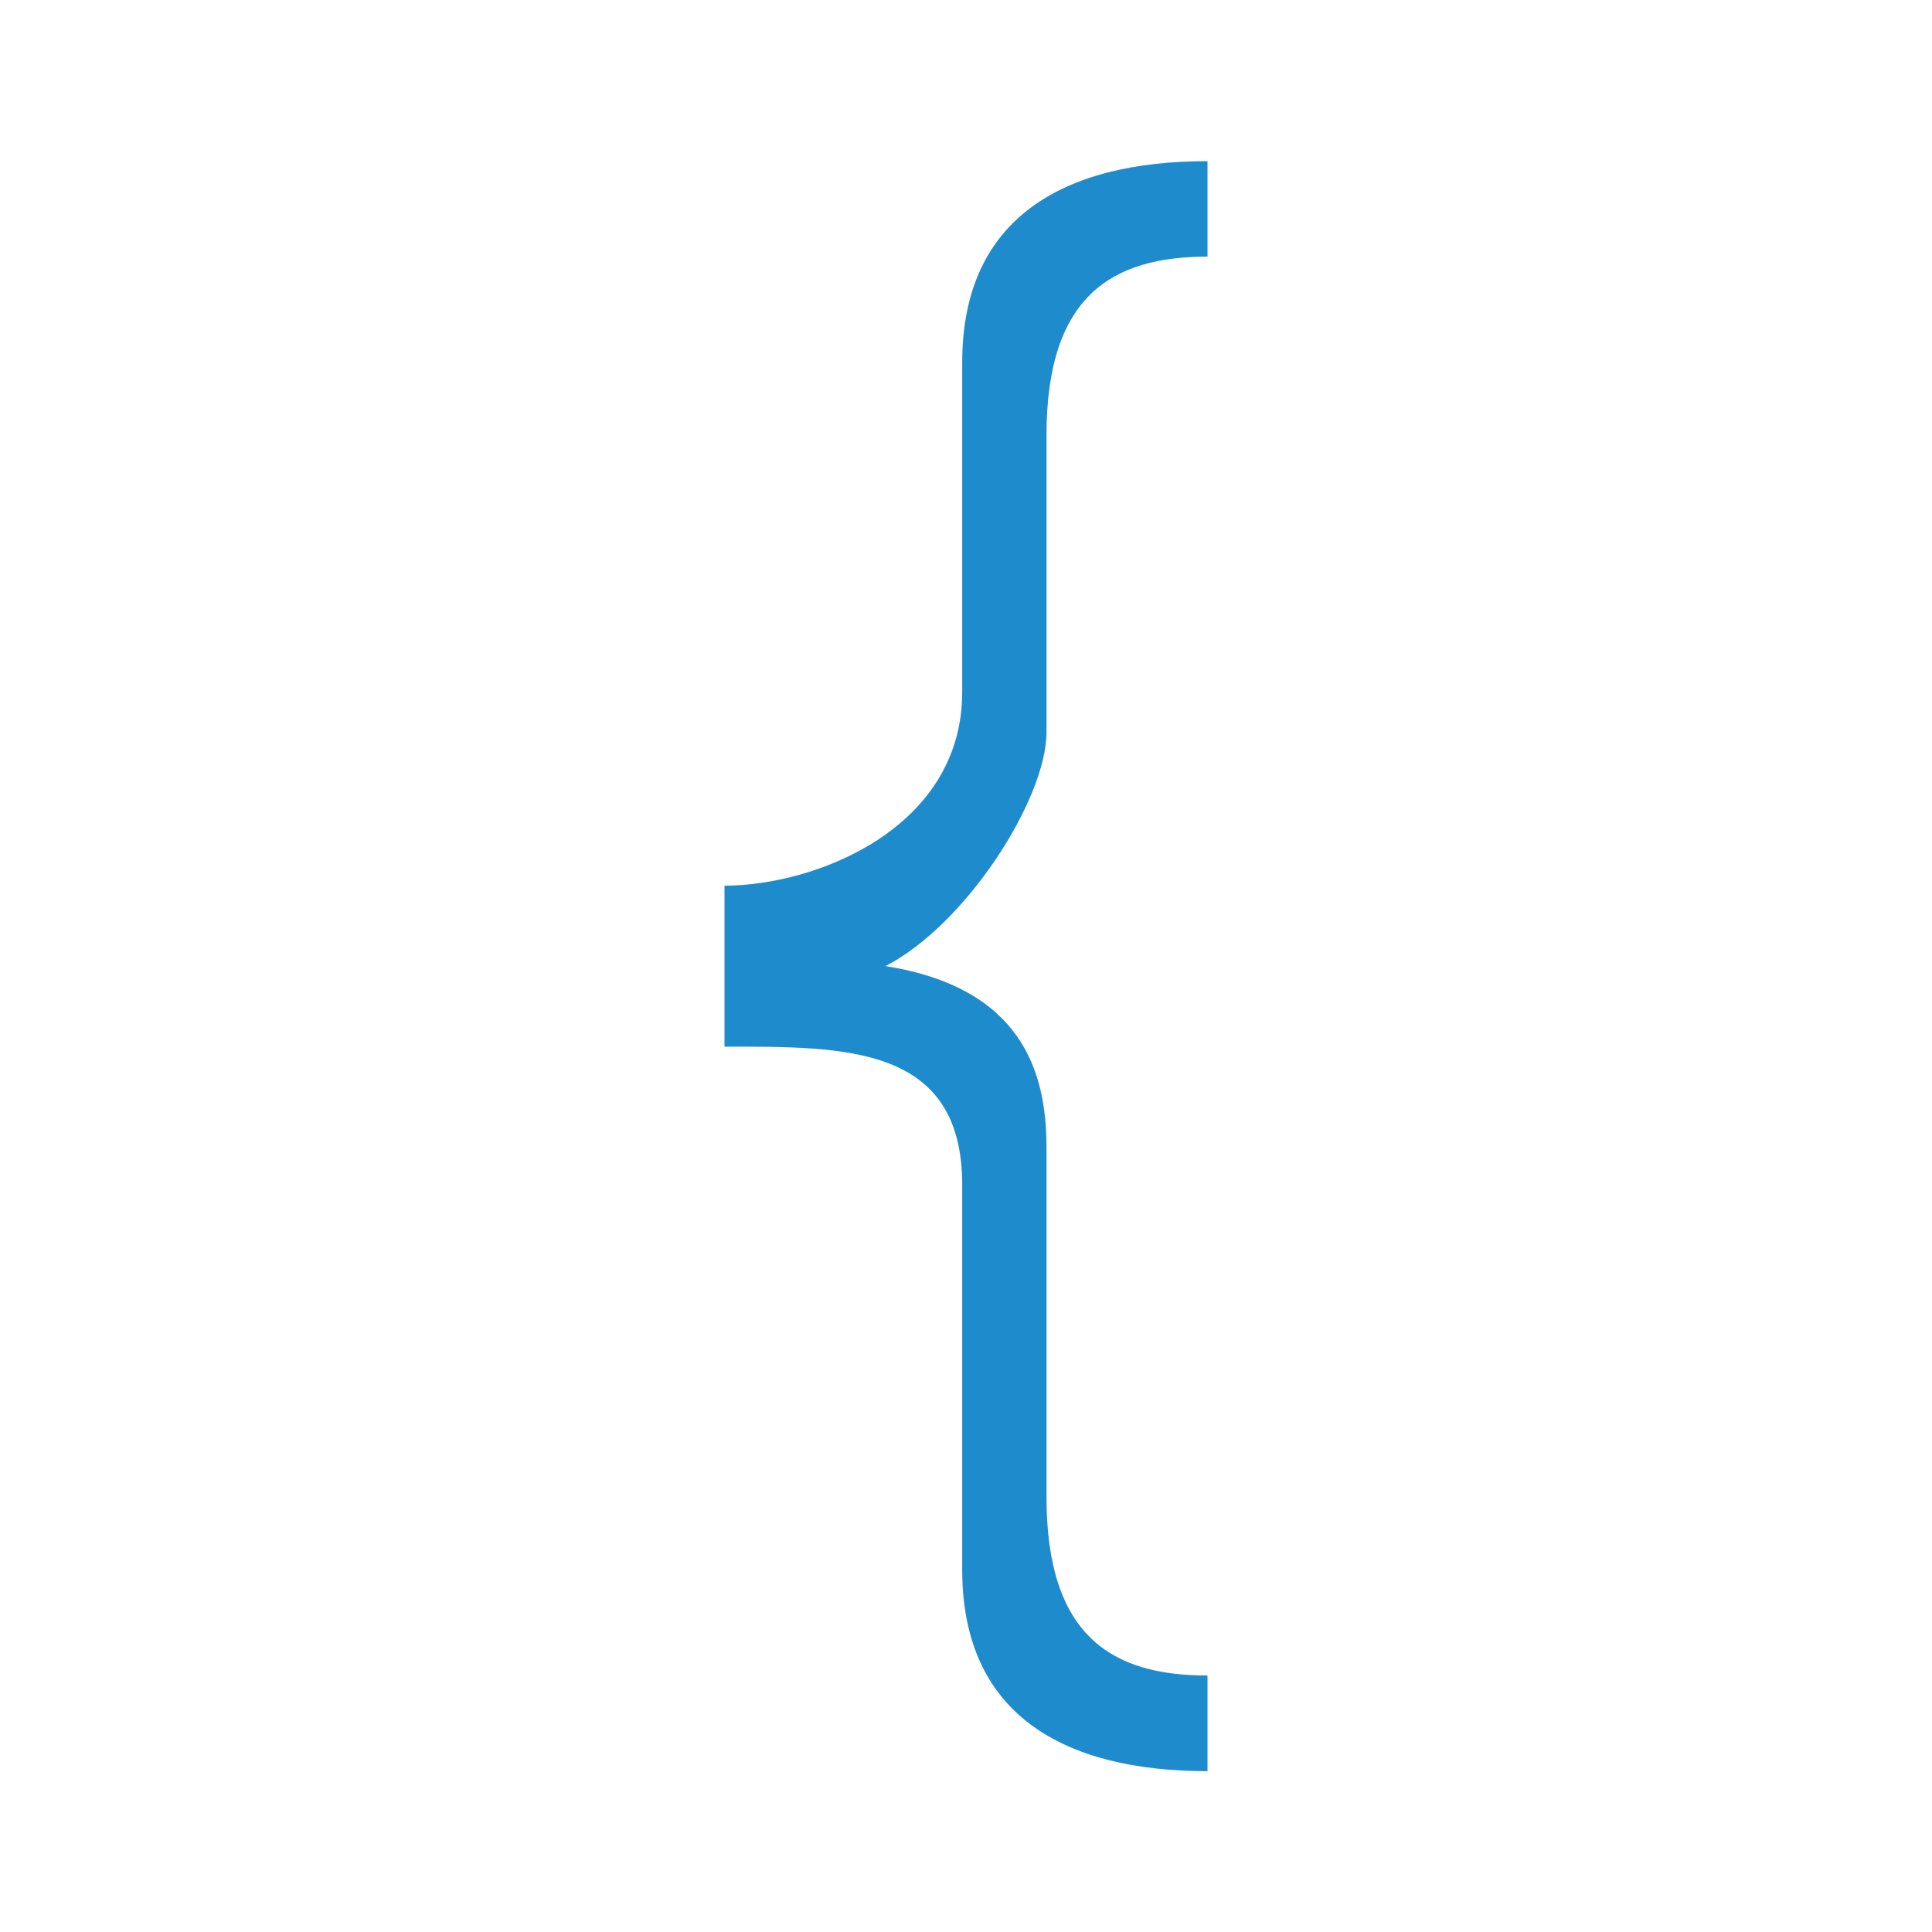
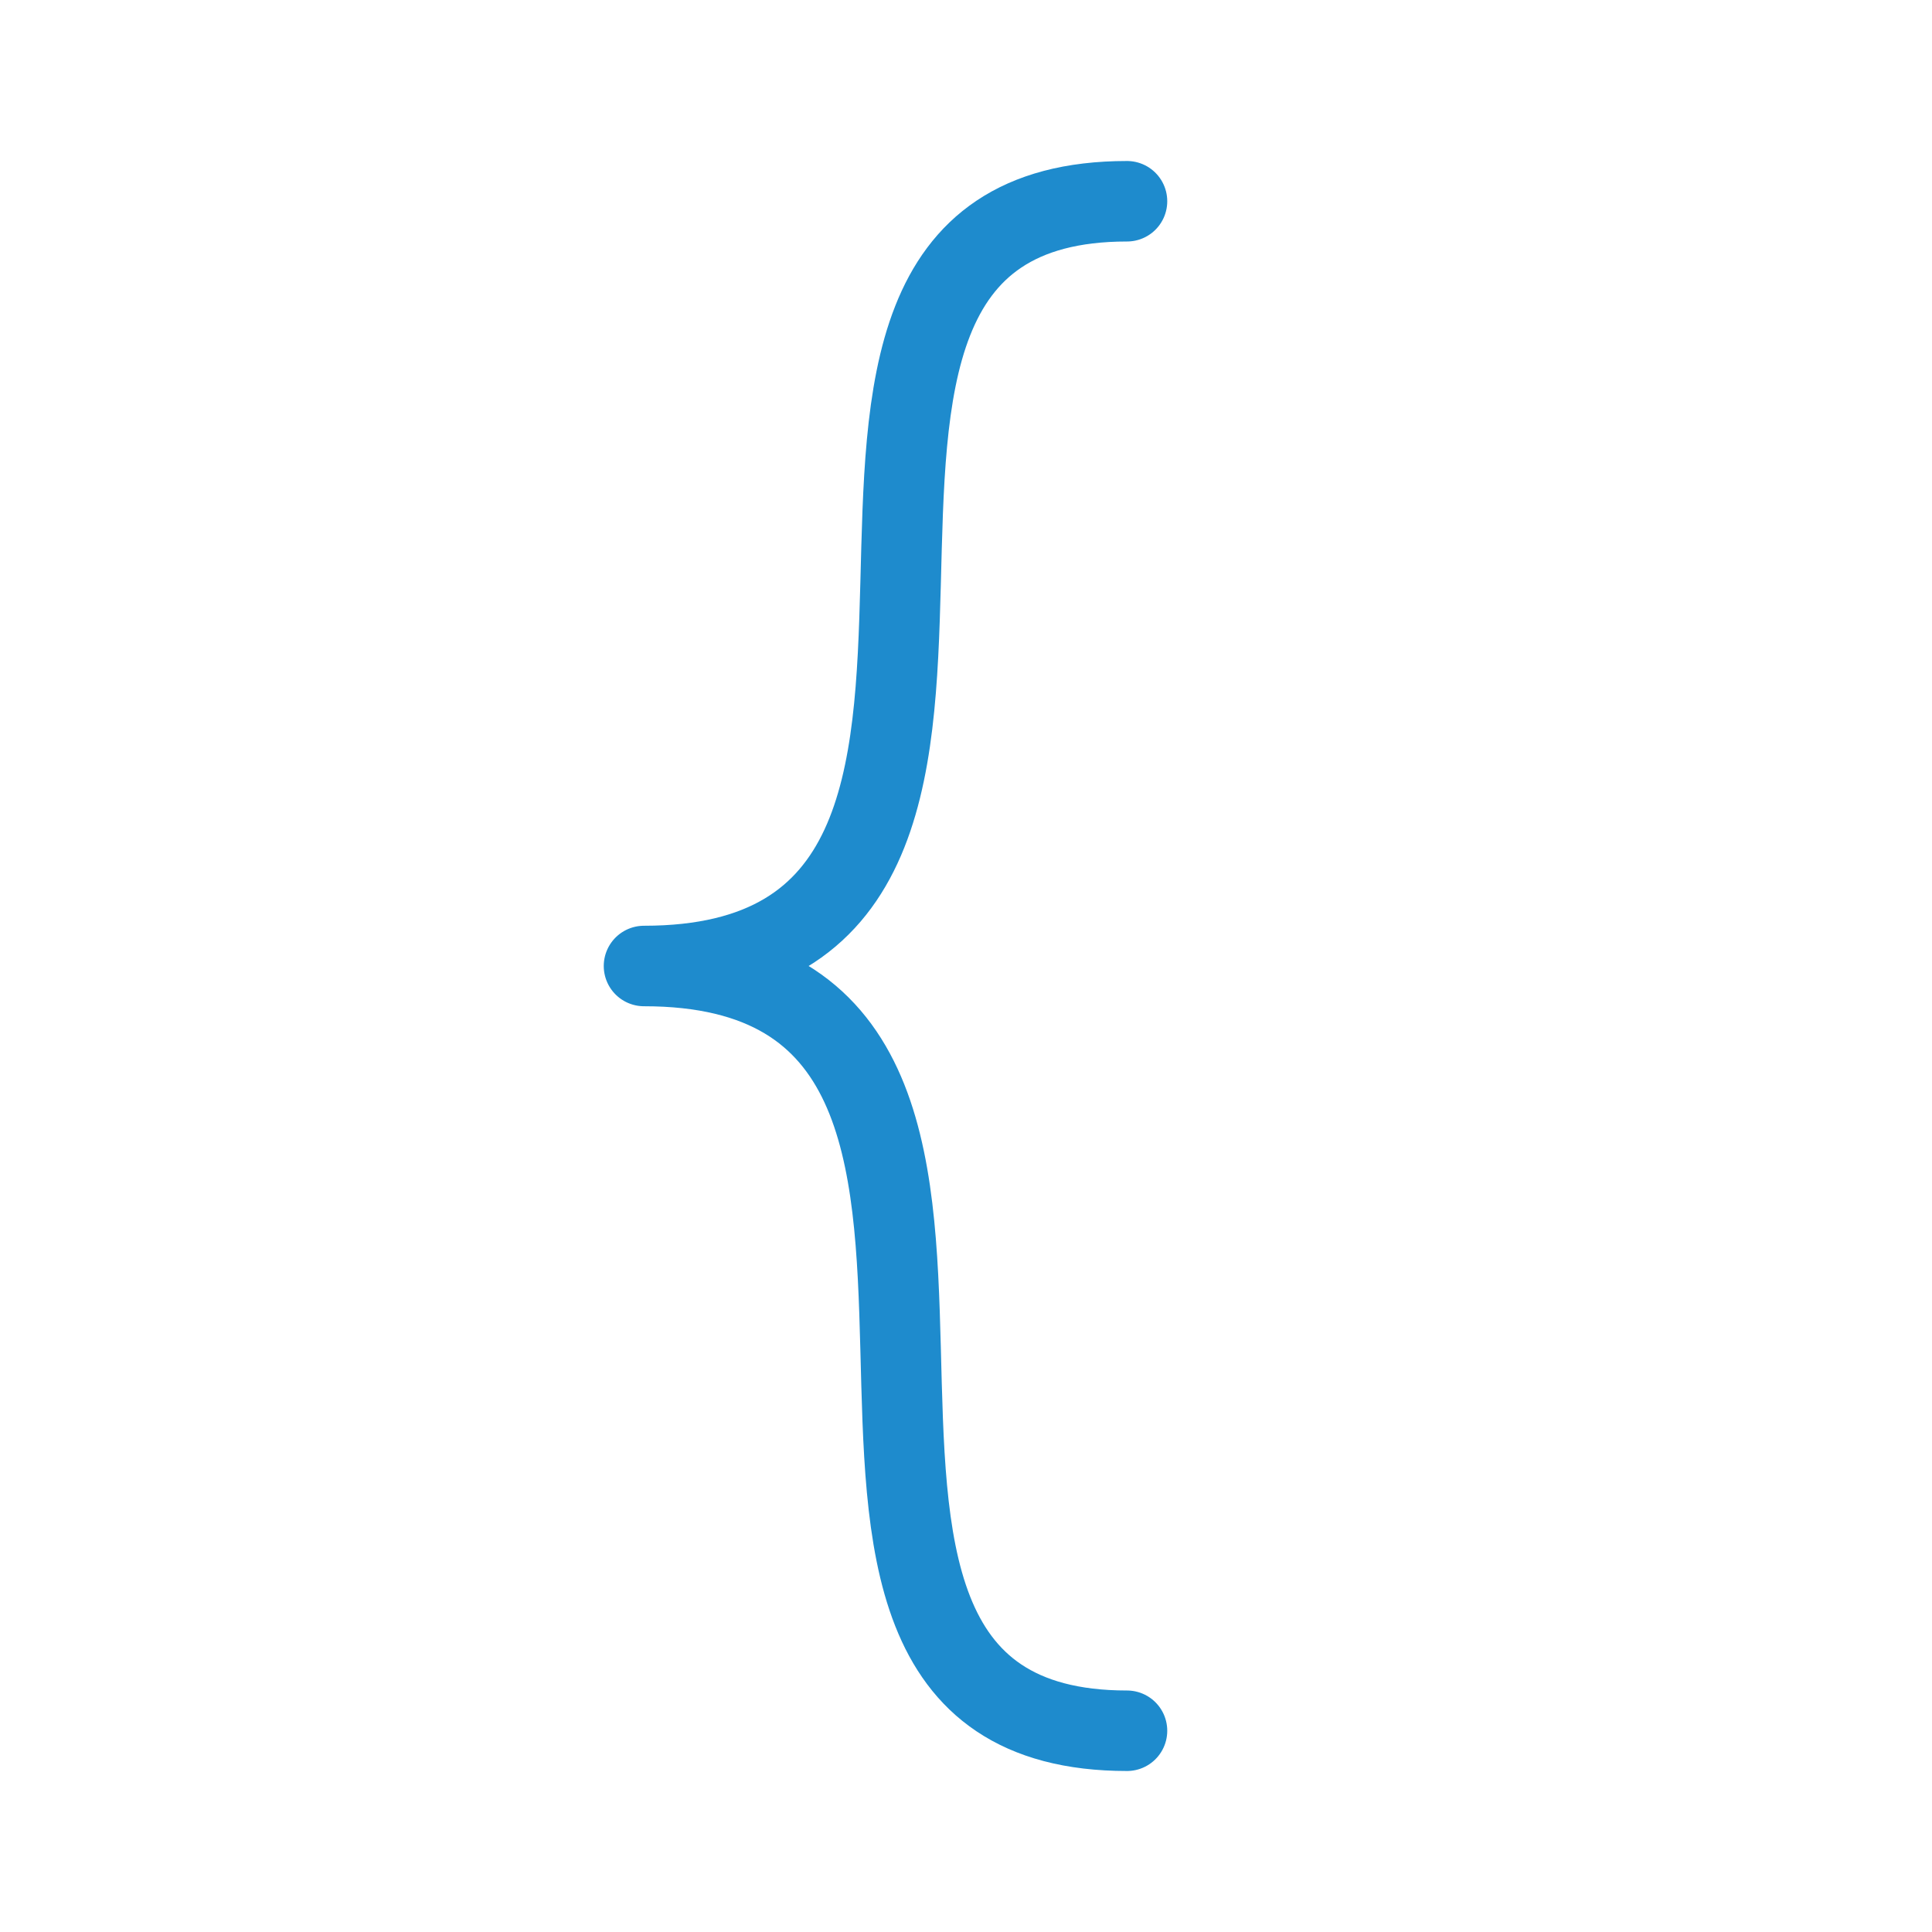
<svg xmlns="http://www.w3.org/2000/svg" viewBox="0 0 24 24">
-   <path d="m15 2v1.188c-1.185 0-2 .486-2 2.219v3.688c0 .831-1.002 2.394-2 2.906 1.683.269 2 1.298 2 2.25v4.344c0 1.733.816 2.219 2 2.219v1.188c-1.777 0-3.047-.697-3.047-2.5v-4.781c0-1.74-1.453-1.719-2.953-1.719v-2c1.129 0 2.953-.709 2.953-2.406v-4.094c0-1.803 1.27-2.5 3.047-2.5z" fill="#1e8bcd" />
+   <path id="ShapeColor-line" d="m 14,2.5 c -5.5,0 0,9.5 -6,9.5 6,0 0.5,9.5 6,9.5" fill="none" stroke="#1e8bcd" stroke-linecap="round" stroke-linejoin="round" />
</svg>
